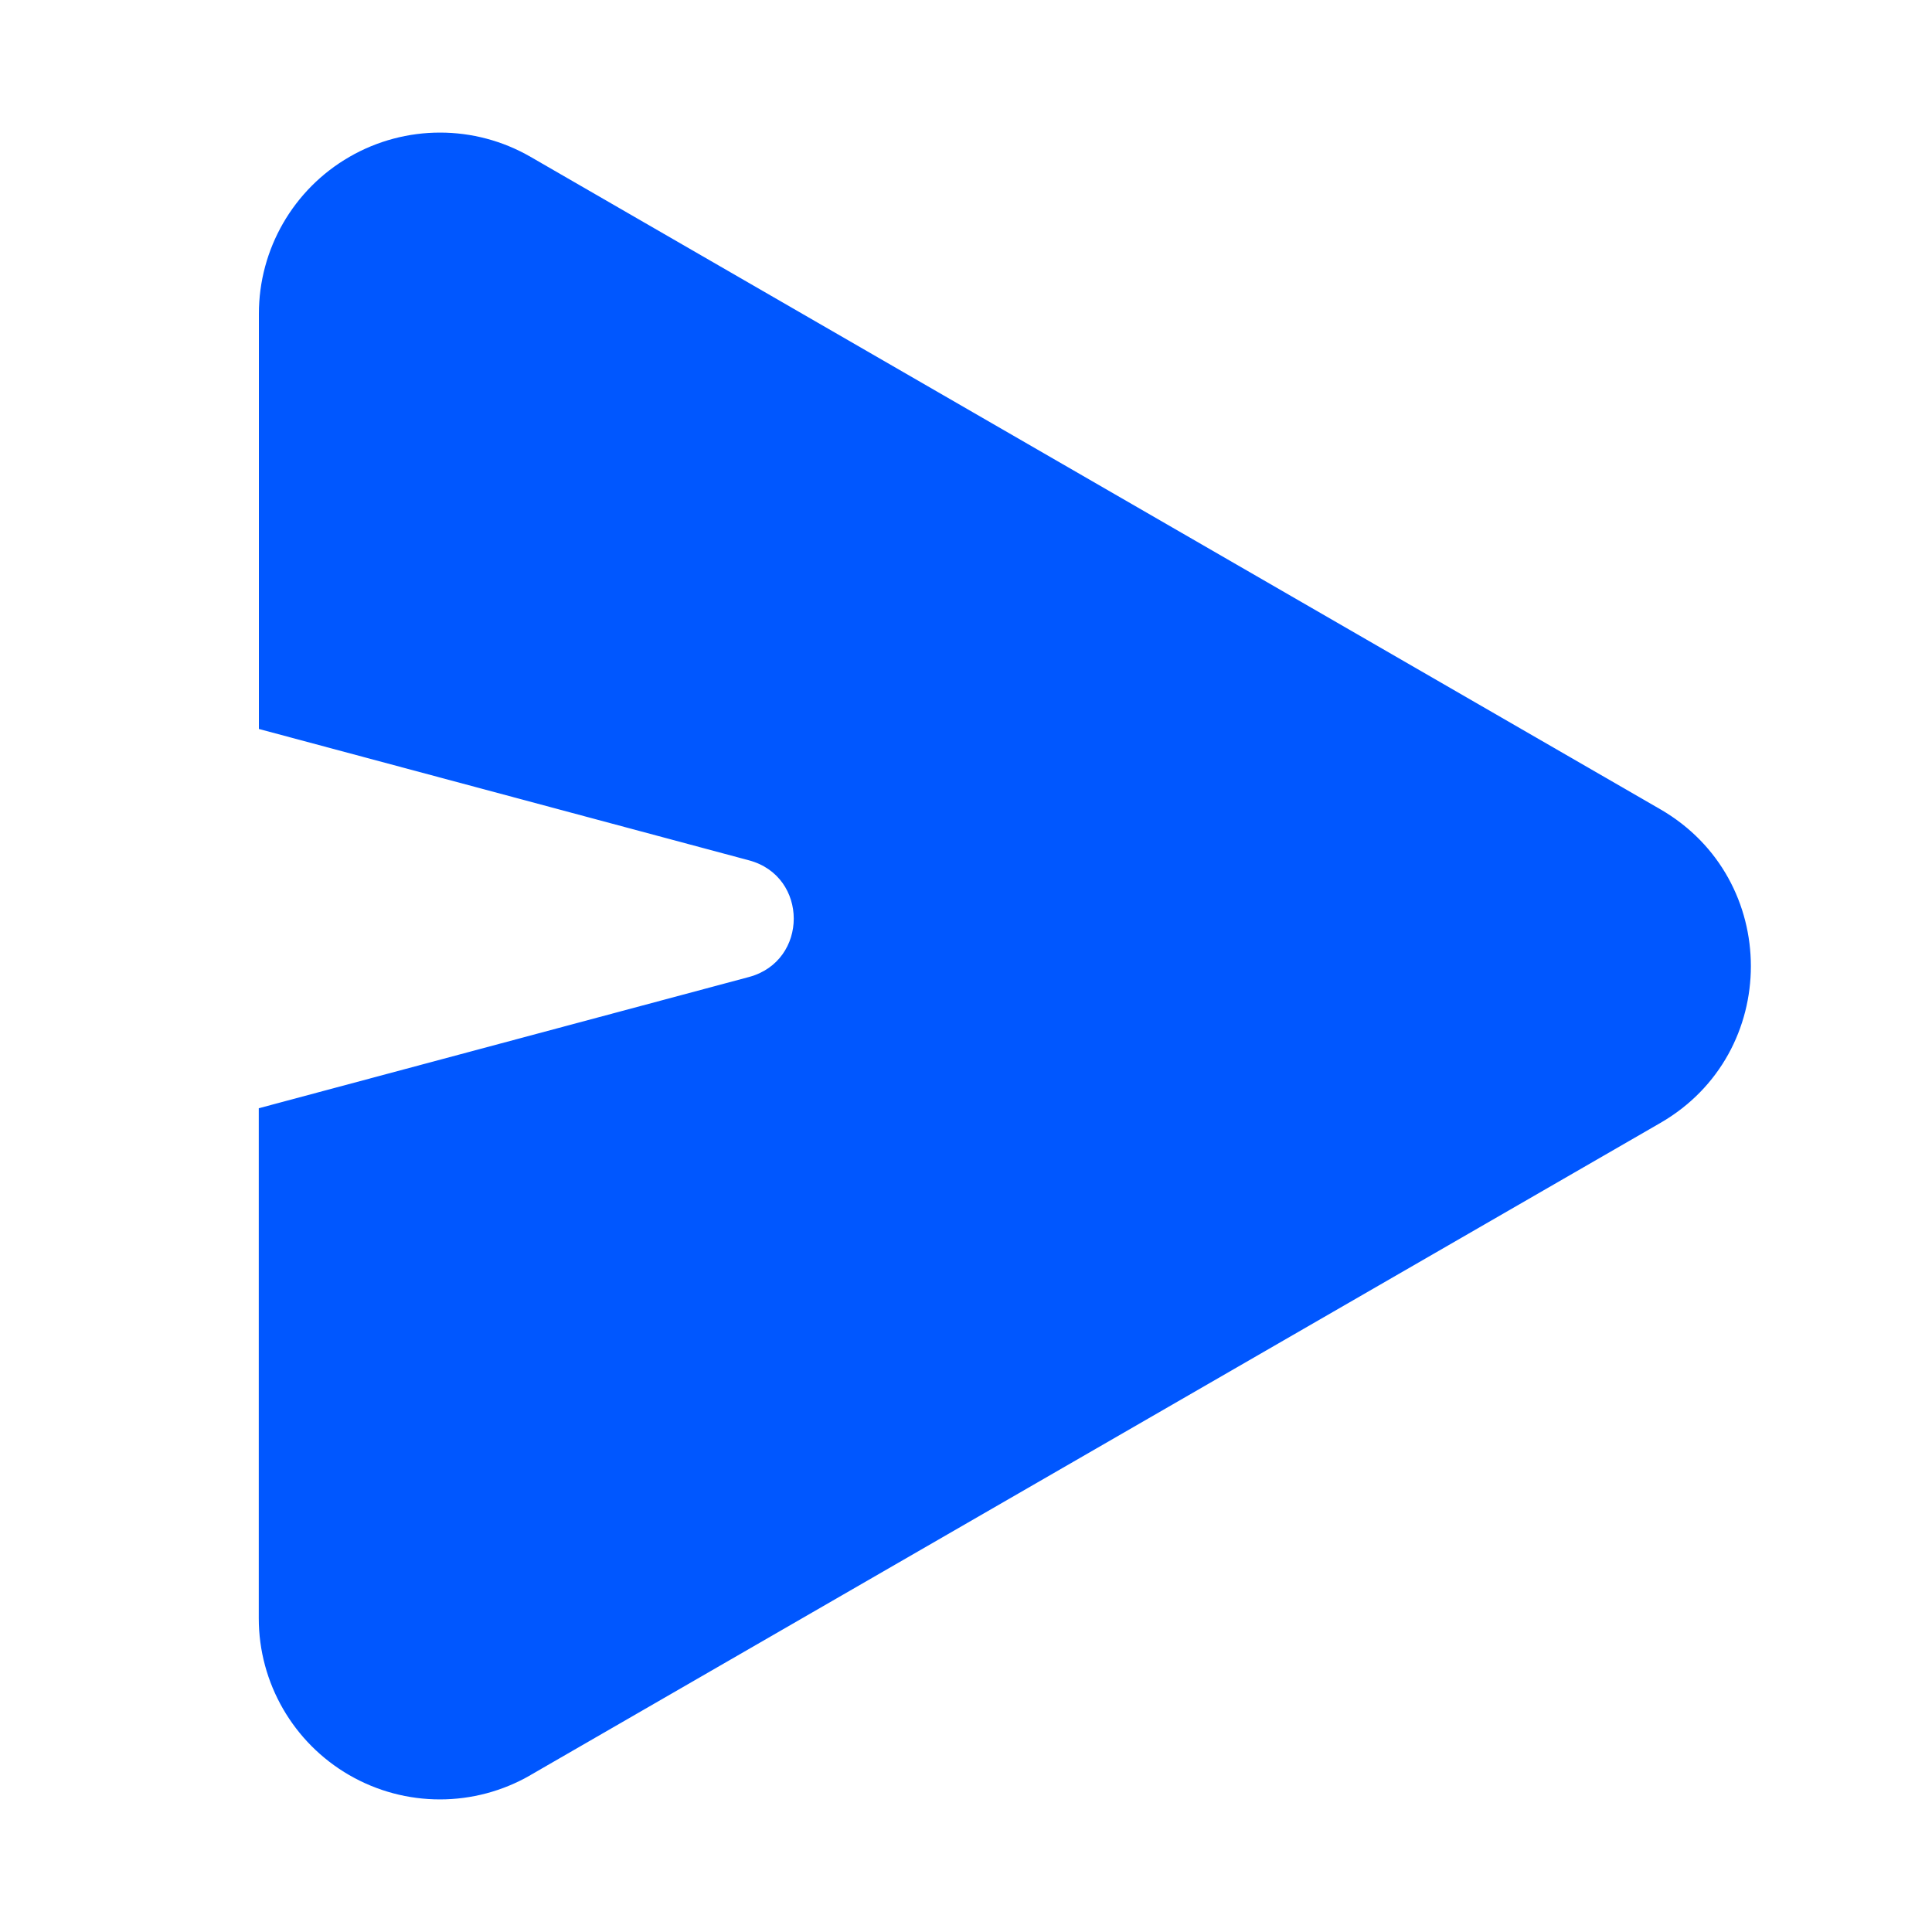
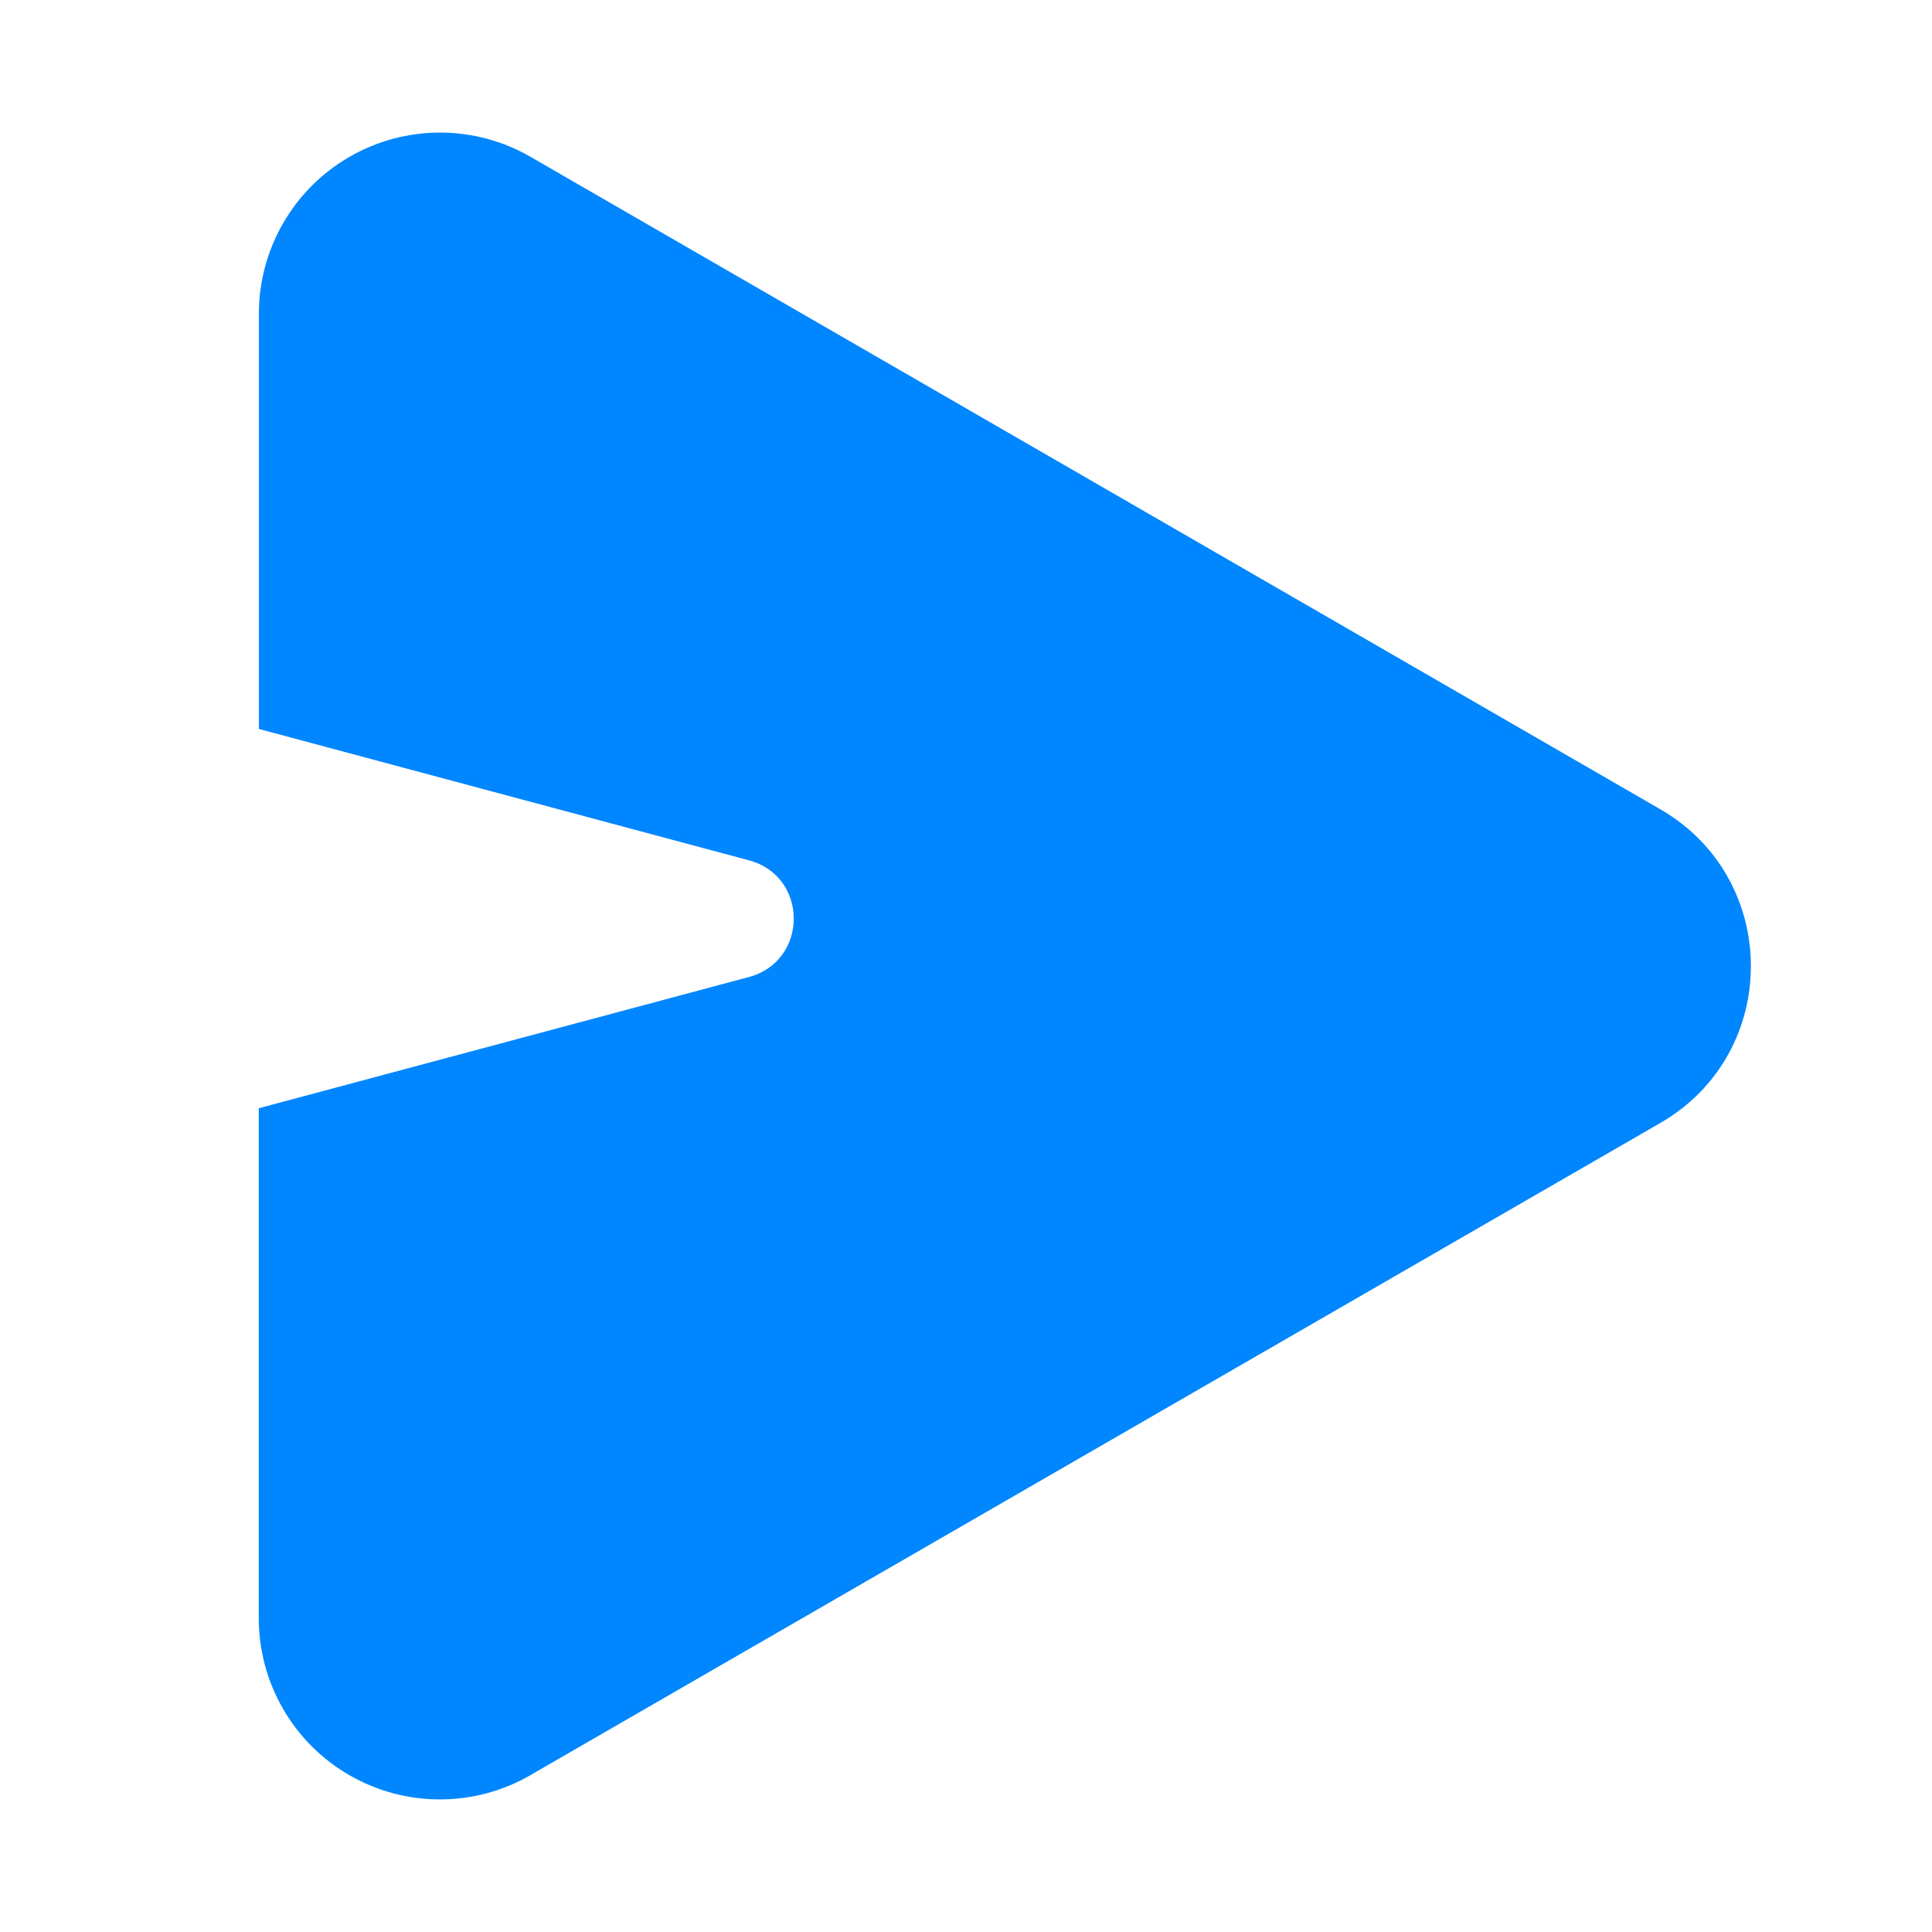
<svg xmlns="http://www.w3.org/2000/svg" width="16" height="16" fill="none">
-   <path fill-rule="evenodd" clip-rule="evenodd" d="M4.394 14.7L13.75 9.3c1-.577 1-2.02 0-2.598L4.394 1.299a1.5 1.5 0 00-2.25 1.3v3.438l4.059 1.088c.494.132.494.833 0 .966l-4.06 1.087v4.224a1.5 1.5 0 002.25 1.299z" fill="#0057FF">
+   <path fill-rule="evenodd" clip-rule="evenodd" d="M4.394 14.7L13.75 9.3c1-.577 1-2.02 0-2.598L4.394 1.299a1.5 1.5 0 00-2.25 1.3v3.438l4.059 1.088c.494.132.494.833 0 .966l-4.06 1.087v4.224a1.5 1.5 0 002.25 1.299z" fill="#0086ff">
	</path>
</svg>
